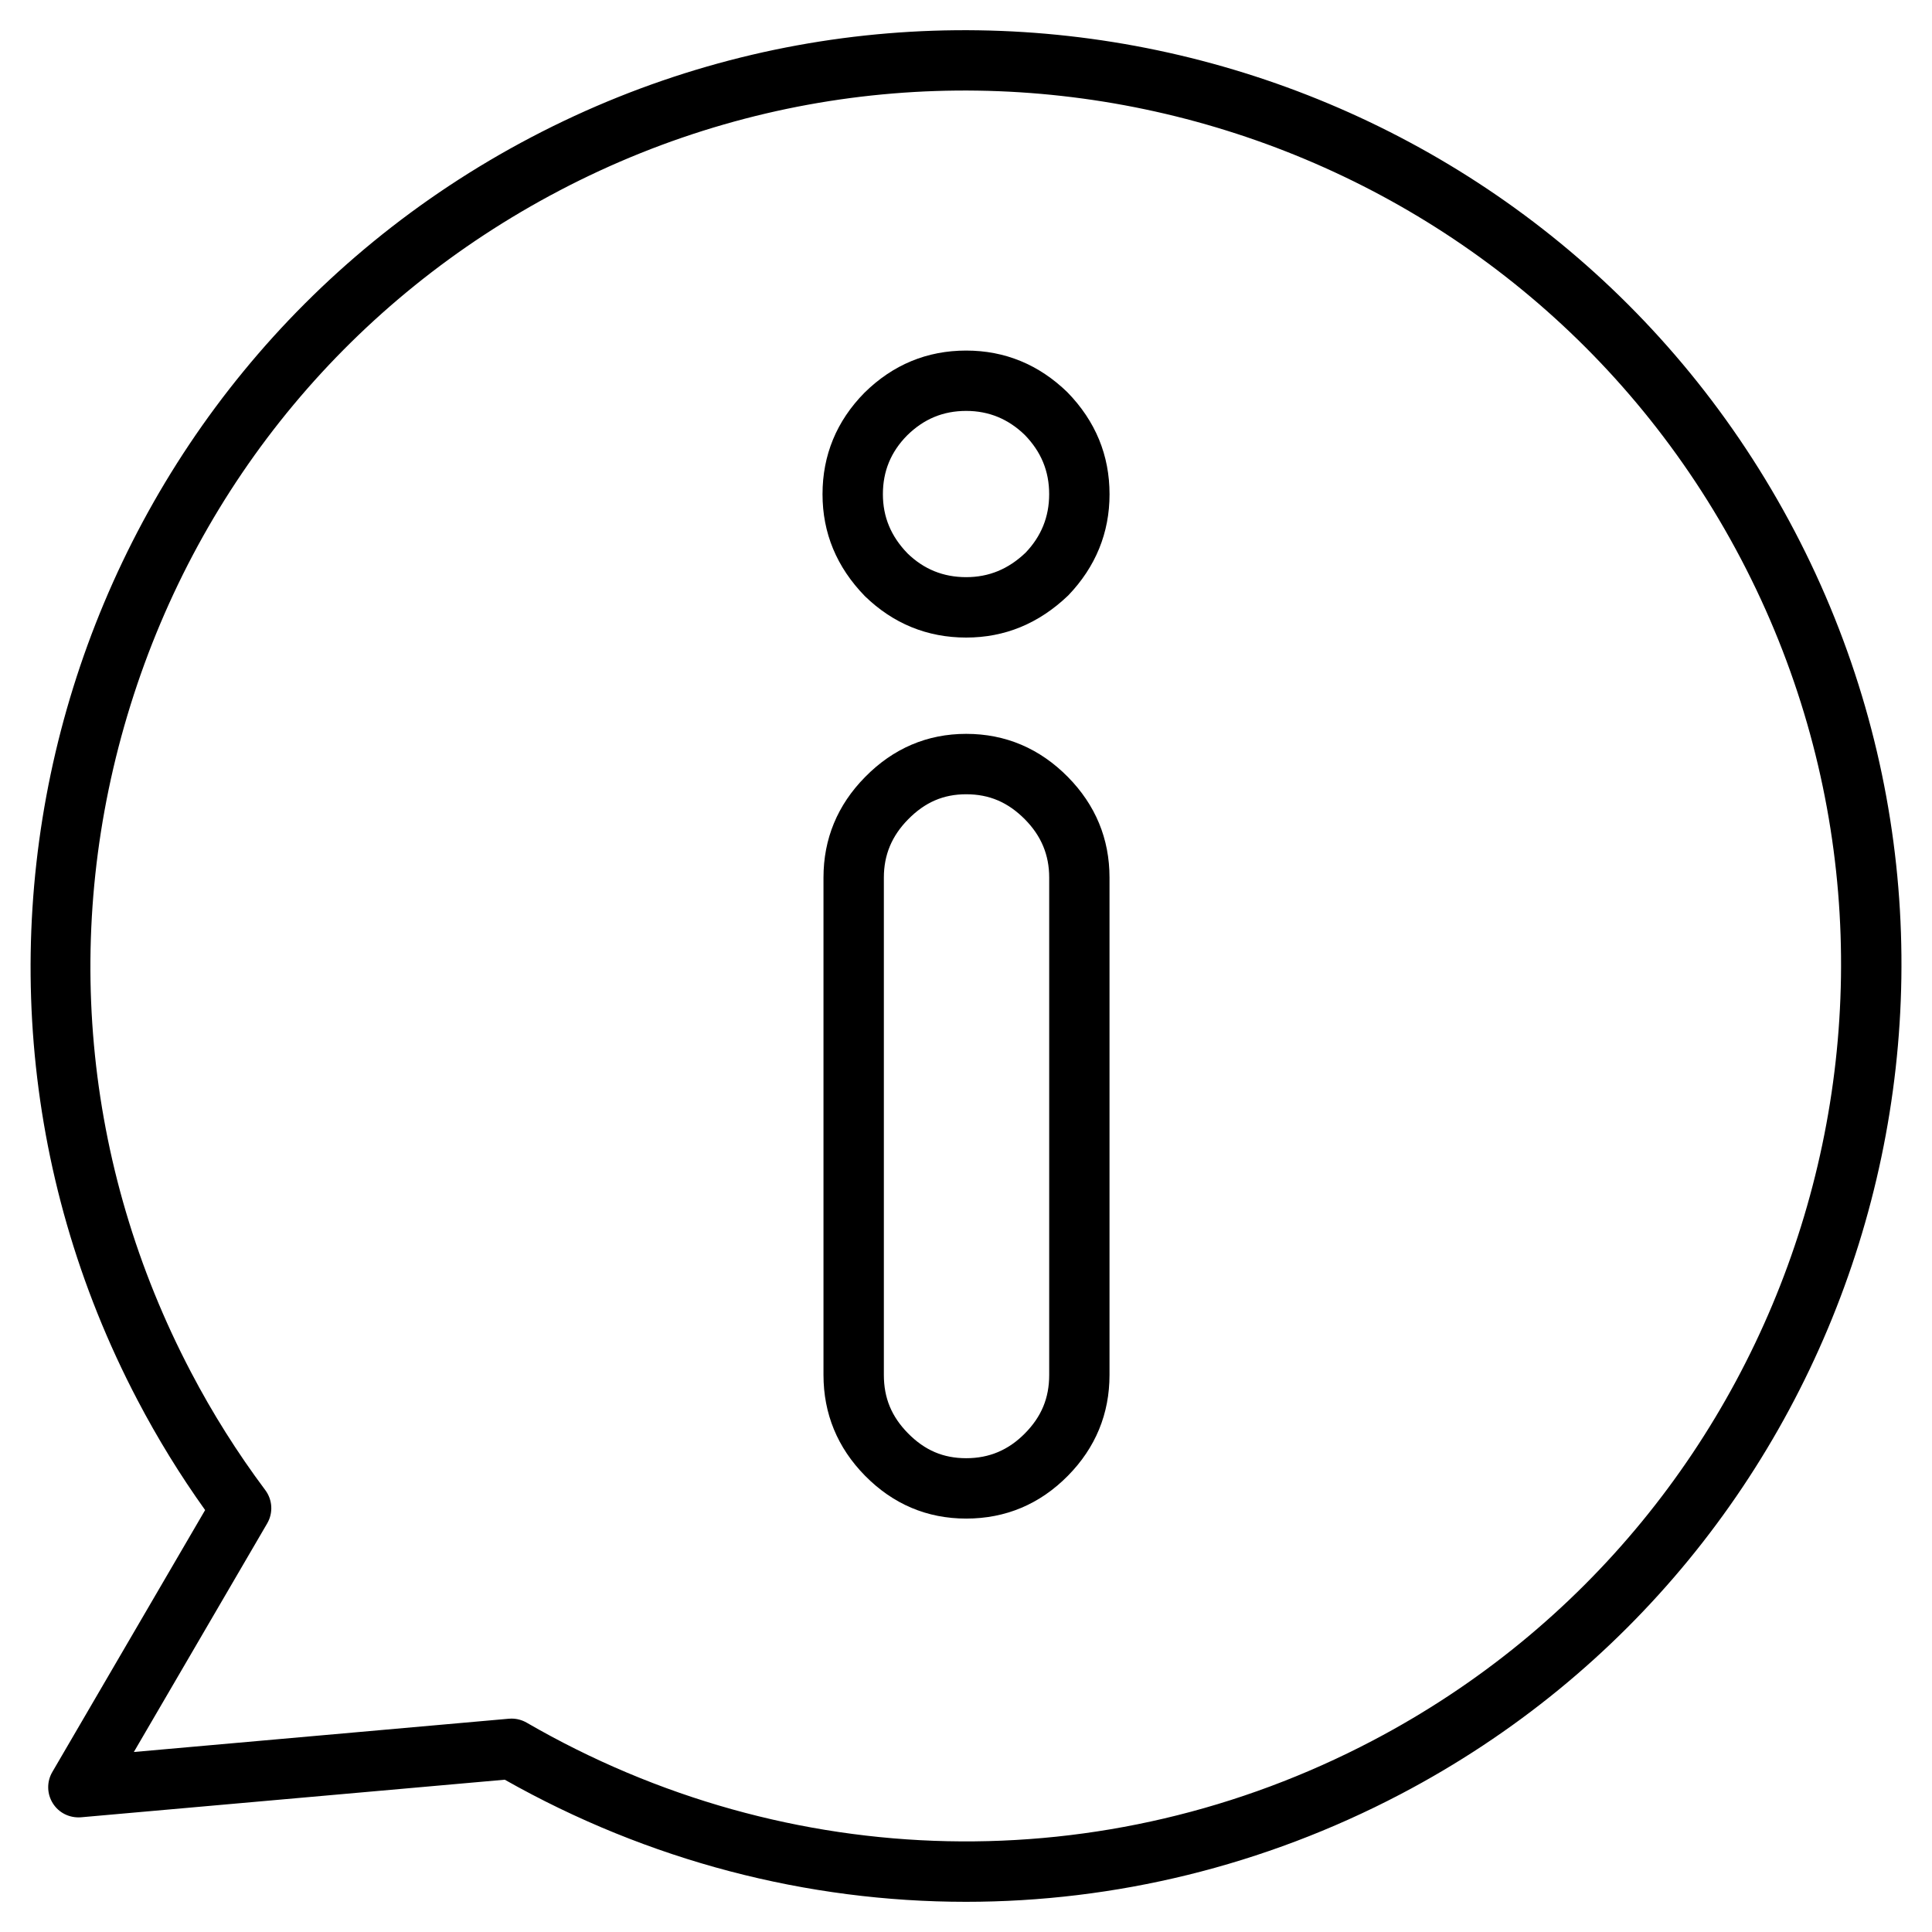
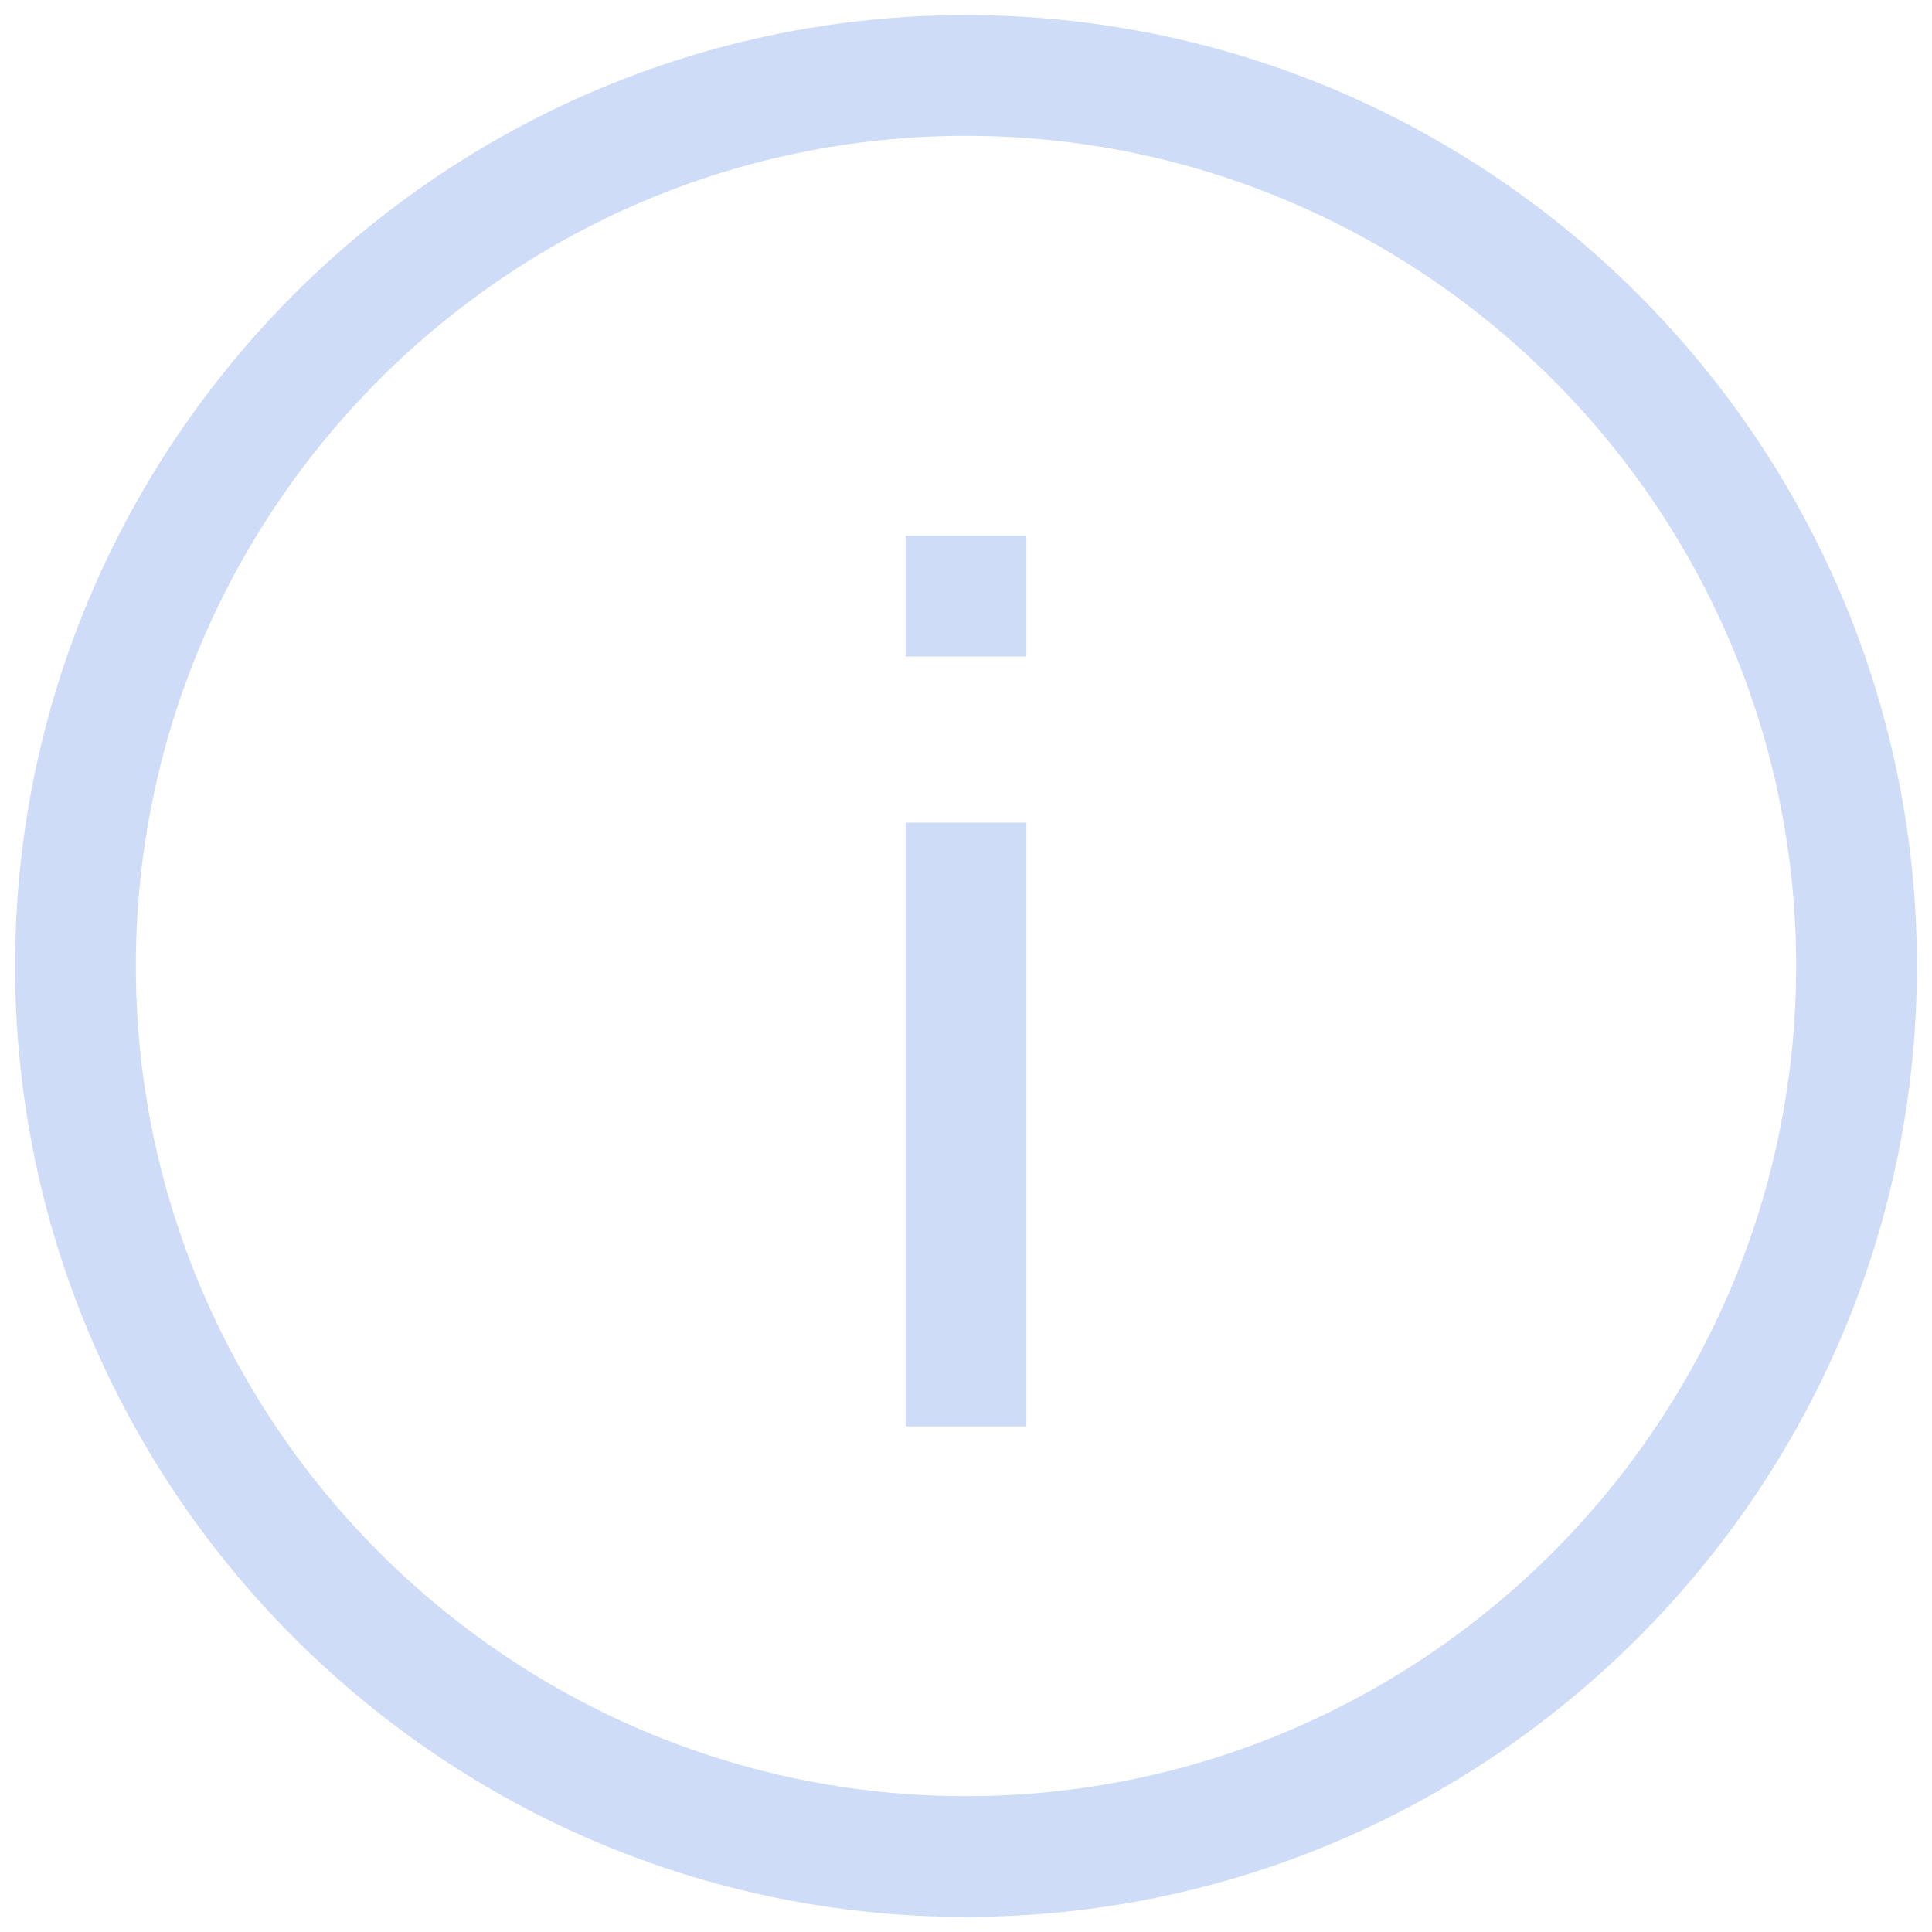
- <svg xmlns="http://www.w3.org/2000/svg" fill="#000000" width="30px" height="30px" viewBox="0 0 64 64" version="1.1" xml:space="preserve">
+ <svg xmlns="http://www.w3.org/2000/svg" fill="#cedcf8" width="35px" height="35px" viewBox="0 0 128 128" id="Layer_1" version="1.1" xml:space="preserve">
  <g id="SVGRepo_bgCarrier" stroke-width="0" />
  <g id="SVGRepo_tracerCarrier" stroke-linecap="round" stroke-linejoin="round" />
  <g id="SVGRepo_iconCarrier">
-     <g id="_x32_5_attachment" />
-     <g id="_x32_4_office" />
-     <g id="_x32_3_pin" />
-     <g id="_x32_2_business_card" />
-     <g id="_x32_1_form" />
-     <g id="_x32_0_headset" />
-     <g id="_x31_9_video_call" />
-     <g id="_x31_8_letter_box" />
-     <g id="_x31_7_papperplane" />
-     <g id="_x31_6_laptop" />
-     <g id="_x31_5_connection" />
-     <g id="_x31_4_phonebook" />
-     <g id="_x31_3_classic_telephone" />
-     <g id="_x31_2_sending_mail" />
-     <g id="_x31_1_man_talking" />
-     <g id="_x31_0_date" />
-     <g id="_x30_9_review" />
-     <g id="_x30_8_email" />
-     <g id="_x30_7_information">
-       <g>
-         <g>
-           <path d="M32.006,50.305c-1.295,0-2.422-0.477-3.35-1.419c-0.913-0.928-1.377-2.051-1.377-3.34V29.07 c0-1.282,0.463-2.402,1.377-3.329c0.931-0.949,2.058-1.431,3.35-1.431c1.301,0,2.435,0.481,3.371,1.43 c0.914,0.928,1.377,2.048,1.377,3.329V45.546c0,1.289-0.463,2.412-1.378,3.34 C34.448,49.827,33.314,50.305,32.006,50.305z M32.006,26.311c-0.755,0-1.367,0.265-1.924,0.832 c-0.541,0.549-0.803,1.179-0.803,1.927V45.546c0,0.766,0.255,1.381,0.802,1.936 c0.554,0.561,1.165,0.823,1.926,0.823c0.764,0,1.401-0.27,1.947-0.824c0.547-0.555,0.802-1.17,0.802-1.935 V29.07c0-0.748-0.262-1.378-0.802-1.926C33.391,26.576,32.773,26.311,32.006,26.311z M32.006,21.12 c-1.289,0-2.418-0.461-3.356-1.372c-0.938-0.965-1.403-2.094-1.403-3.376c0-1.296,0.467-2.426,1.388-3.361 c0.944-0.931,2.075-1.398,3.371-1.398c1.283,0,2.412,0.465,3.356,1.384c0.931,0.957,1.393,2.086,1.393,3.376 c0,1.276-0.46,2.404-1.368,3.351C34.409,20.66,33.282,21.12,32.006,21.12z M32.006,13.612 c-0.763,0-1.403,0.266-1.957,0.812c-0.537,0.544-0.802,1.185-0.802,1.947c0,0.754,0.268,1.396,0.817,1.962 c0.538,0.522,1.18,0.786,1.942,0.786c0.753,0,1.397-0.266,1.968-0.811c0.516-0.54,0.781-1.183,0.781-1.937 c0-0.762-0.264-1.403-0.807-1.962C33.402,13.88,32.76,13.612,32.006,13.612z" />
-         </g>
-         <g>
-           <path d="M31.999,63c-5.261,0-10.516-1.352-15.278-4.045L2.684,60.2c-0.378,0.029-0.732-0.144-0.932-0.46 c-0.2-0.316-0.208-0.717-0.019-1.04l5.062-8.677c-0.828-1.158-1.579-2.38-2.238-3.639 c-7.939-15.131-2.087-33.901,13.046-41.84l0,0c15.131-7.939,33.904-2.086,41.843,13.046 c7.938,15.135,2.085,33.906-13.049,41.844C41.858,61.814,36.926,63,31.999,63z M16.945,56.931 c0.175,0,0.348,0.046,0.501,0.134c8.682,5.025,19.157,5.249,28.021,0.597 c14.157-7.426,19.633-24.986,12.206-39.144c-7.426-14.155-24.986-19.631-39.143-12.204l0,0 C11.674,9.912,6.628,15.965,4.323,23.358S2.73,38.598,6.327,45.455c0.713,1.363,1.541,2.677,2.461,3.907 c0.241,0.322,0.265,0.756,0.063,1.103L4.434,58.037l12.422-1.102C16.886,56.932,16.915,56.931,16.945,56.931z" />
-         </g>
-       </g>
+     <g>
+       <path d="M64,1C29.3,1,1,29.3,1,64s28.3,63,63,63s63-28.3,63-63S98.7,1,64,1z M64,119C33.7,119,9,94.3,9,64S33.7,9,64,9 s55,24.7,55,55S94.3,119,64,119z" />
+       <rect height="40" width="8" x="60" y="54.5" />
+       <rect height="8" width="8" x="60" y="35.5" />
    </g>
-     <g id="_x30_6_phone_talking" />
-     <g id="_x30_5_women_talking" />
-     <g id="_x30_4_calling" />
-     <g id="_x30_3_women" />
-     <g id="_x30_2_writing" />
-     <g id="_x30_1_chatting" />
  </g>
</svg>
